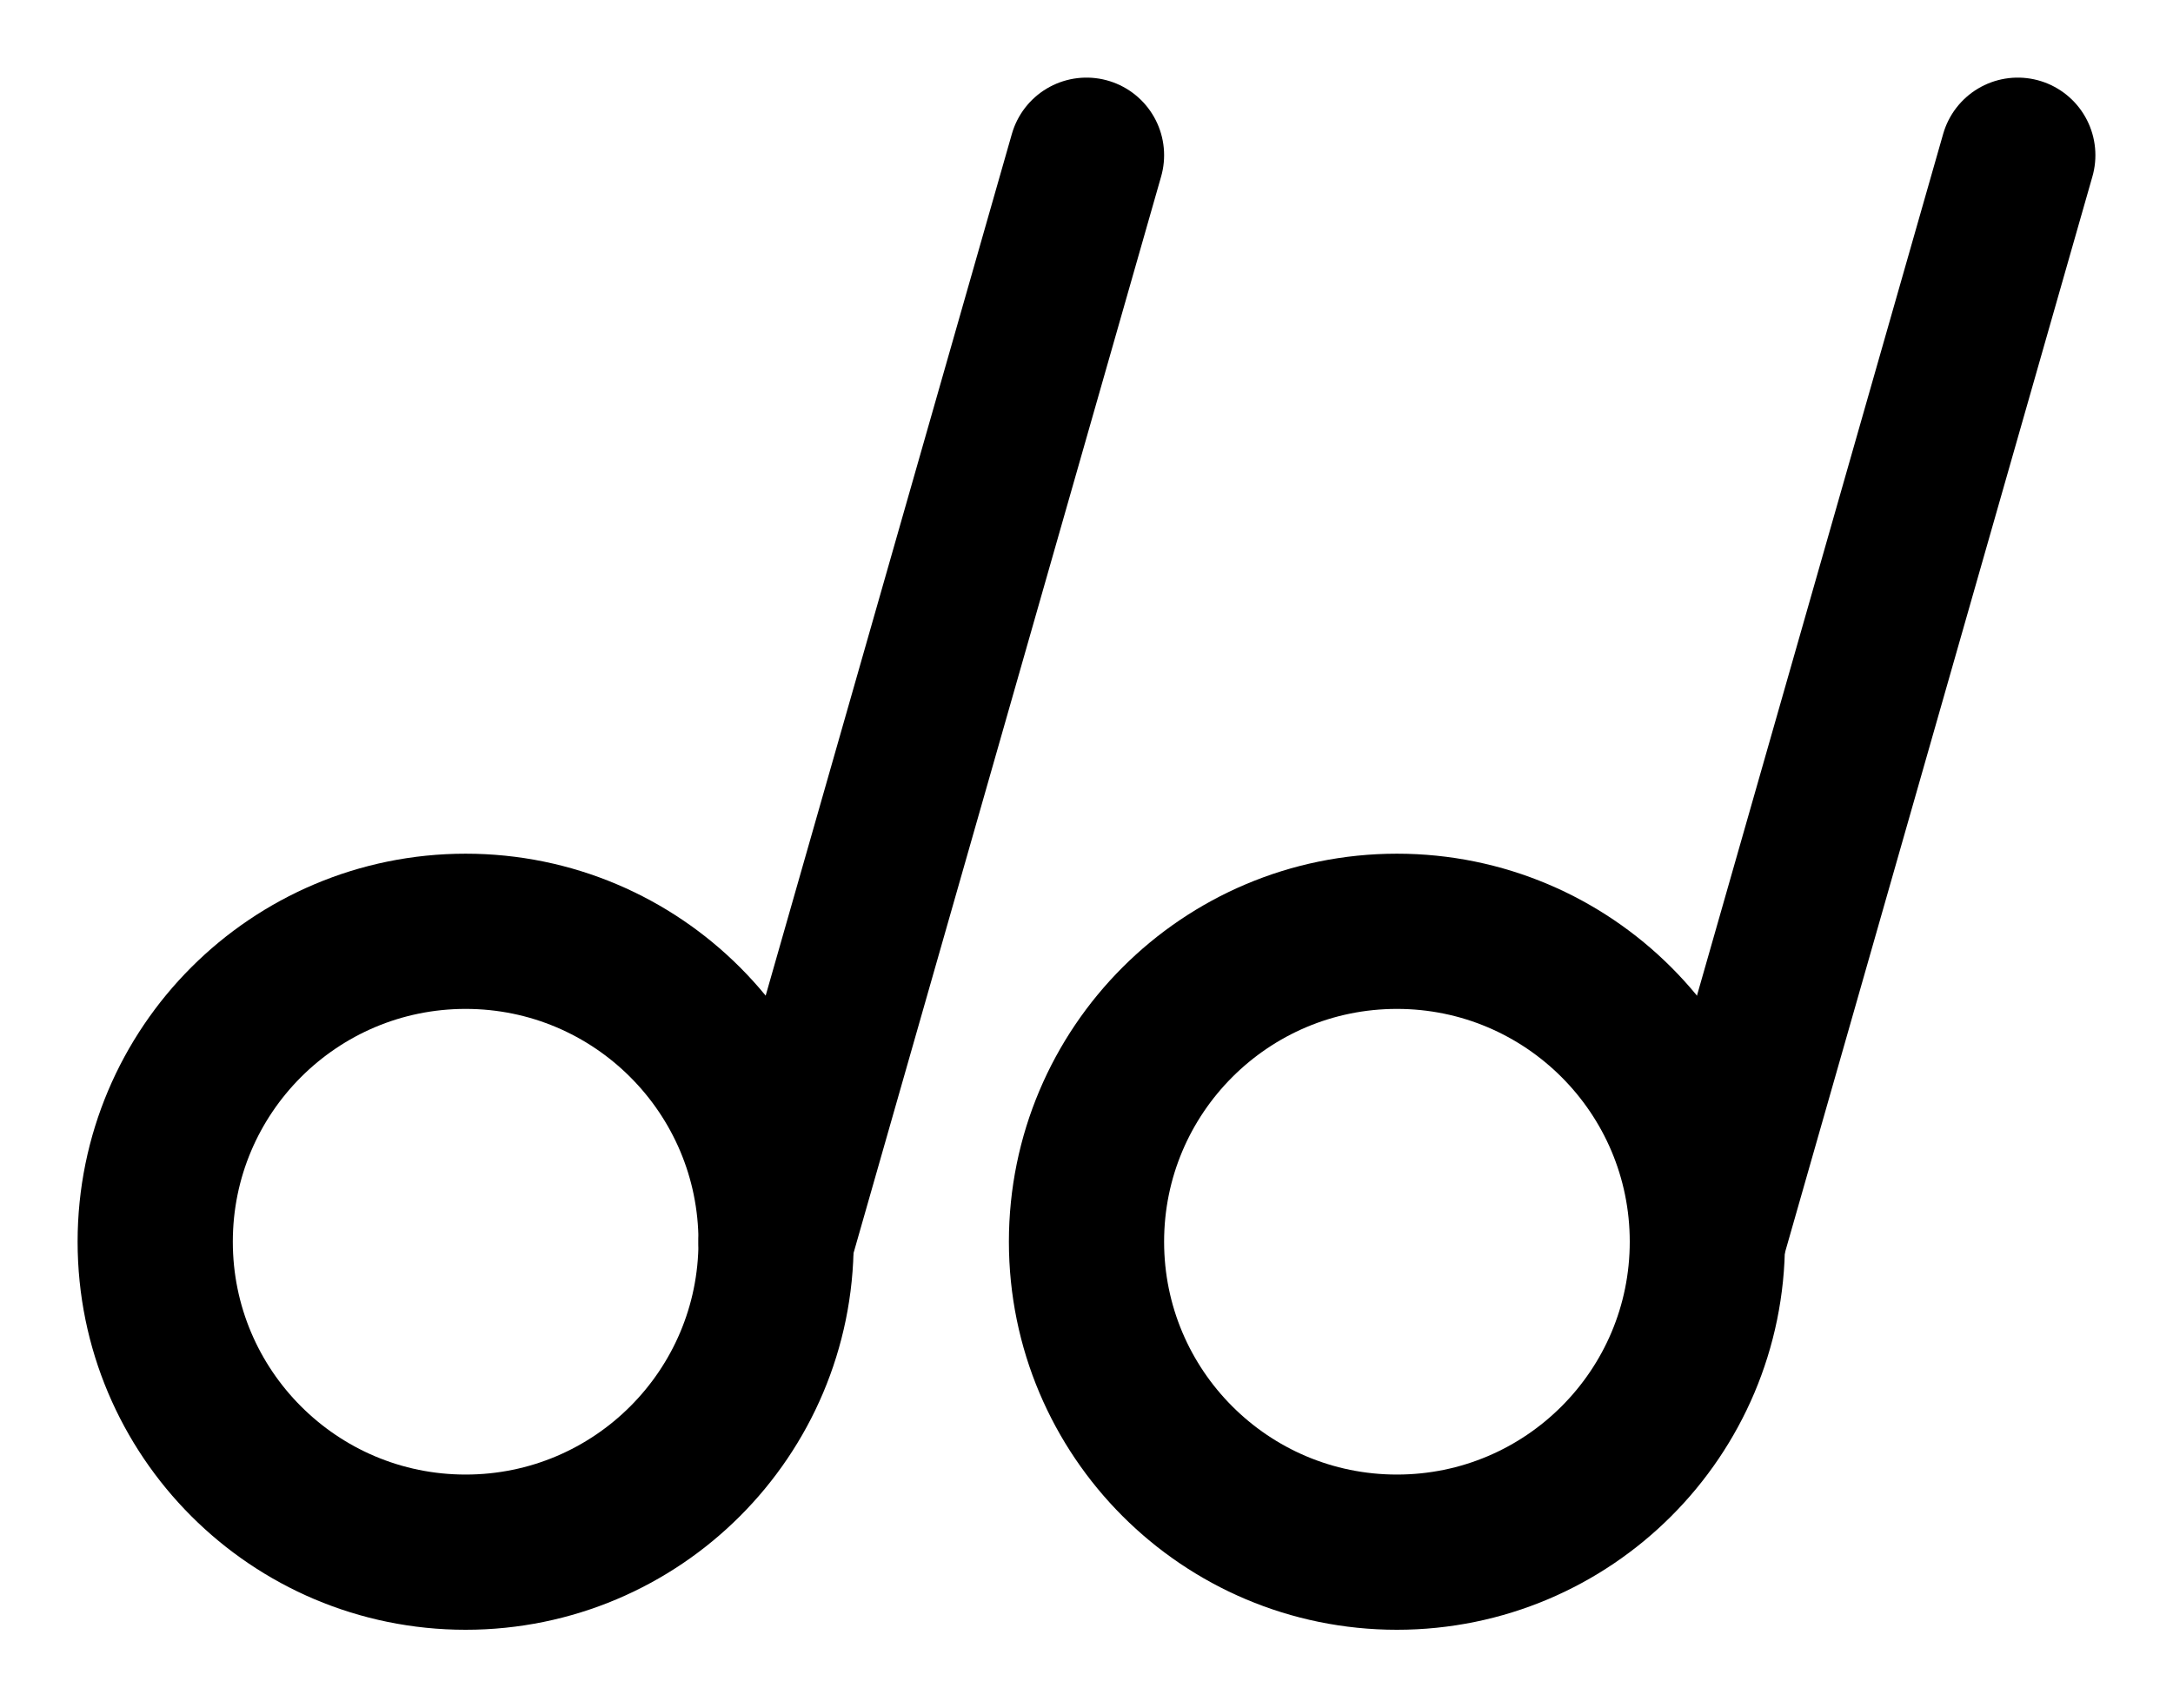
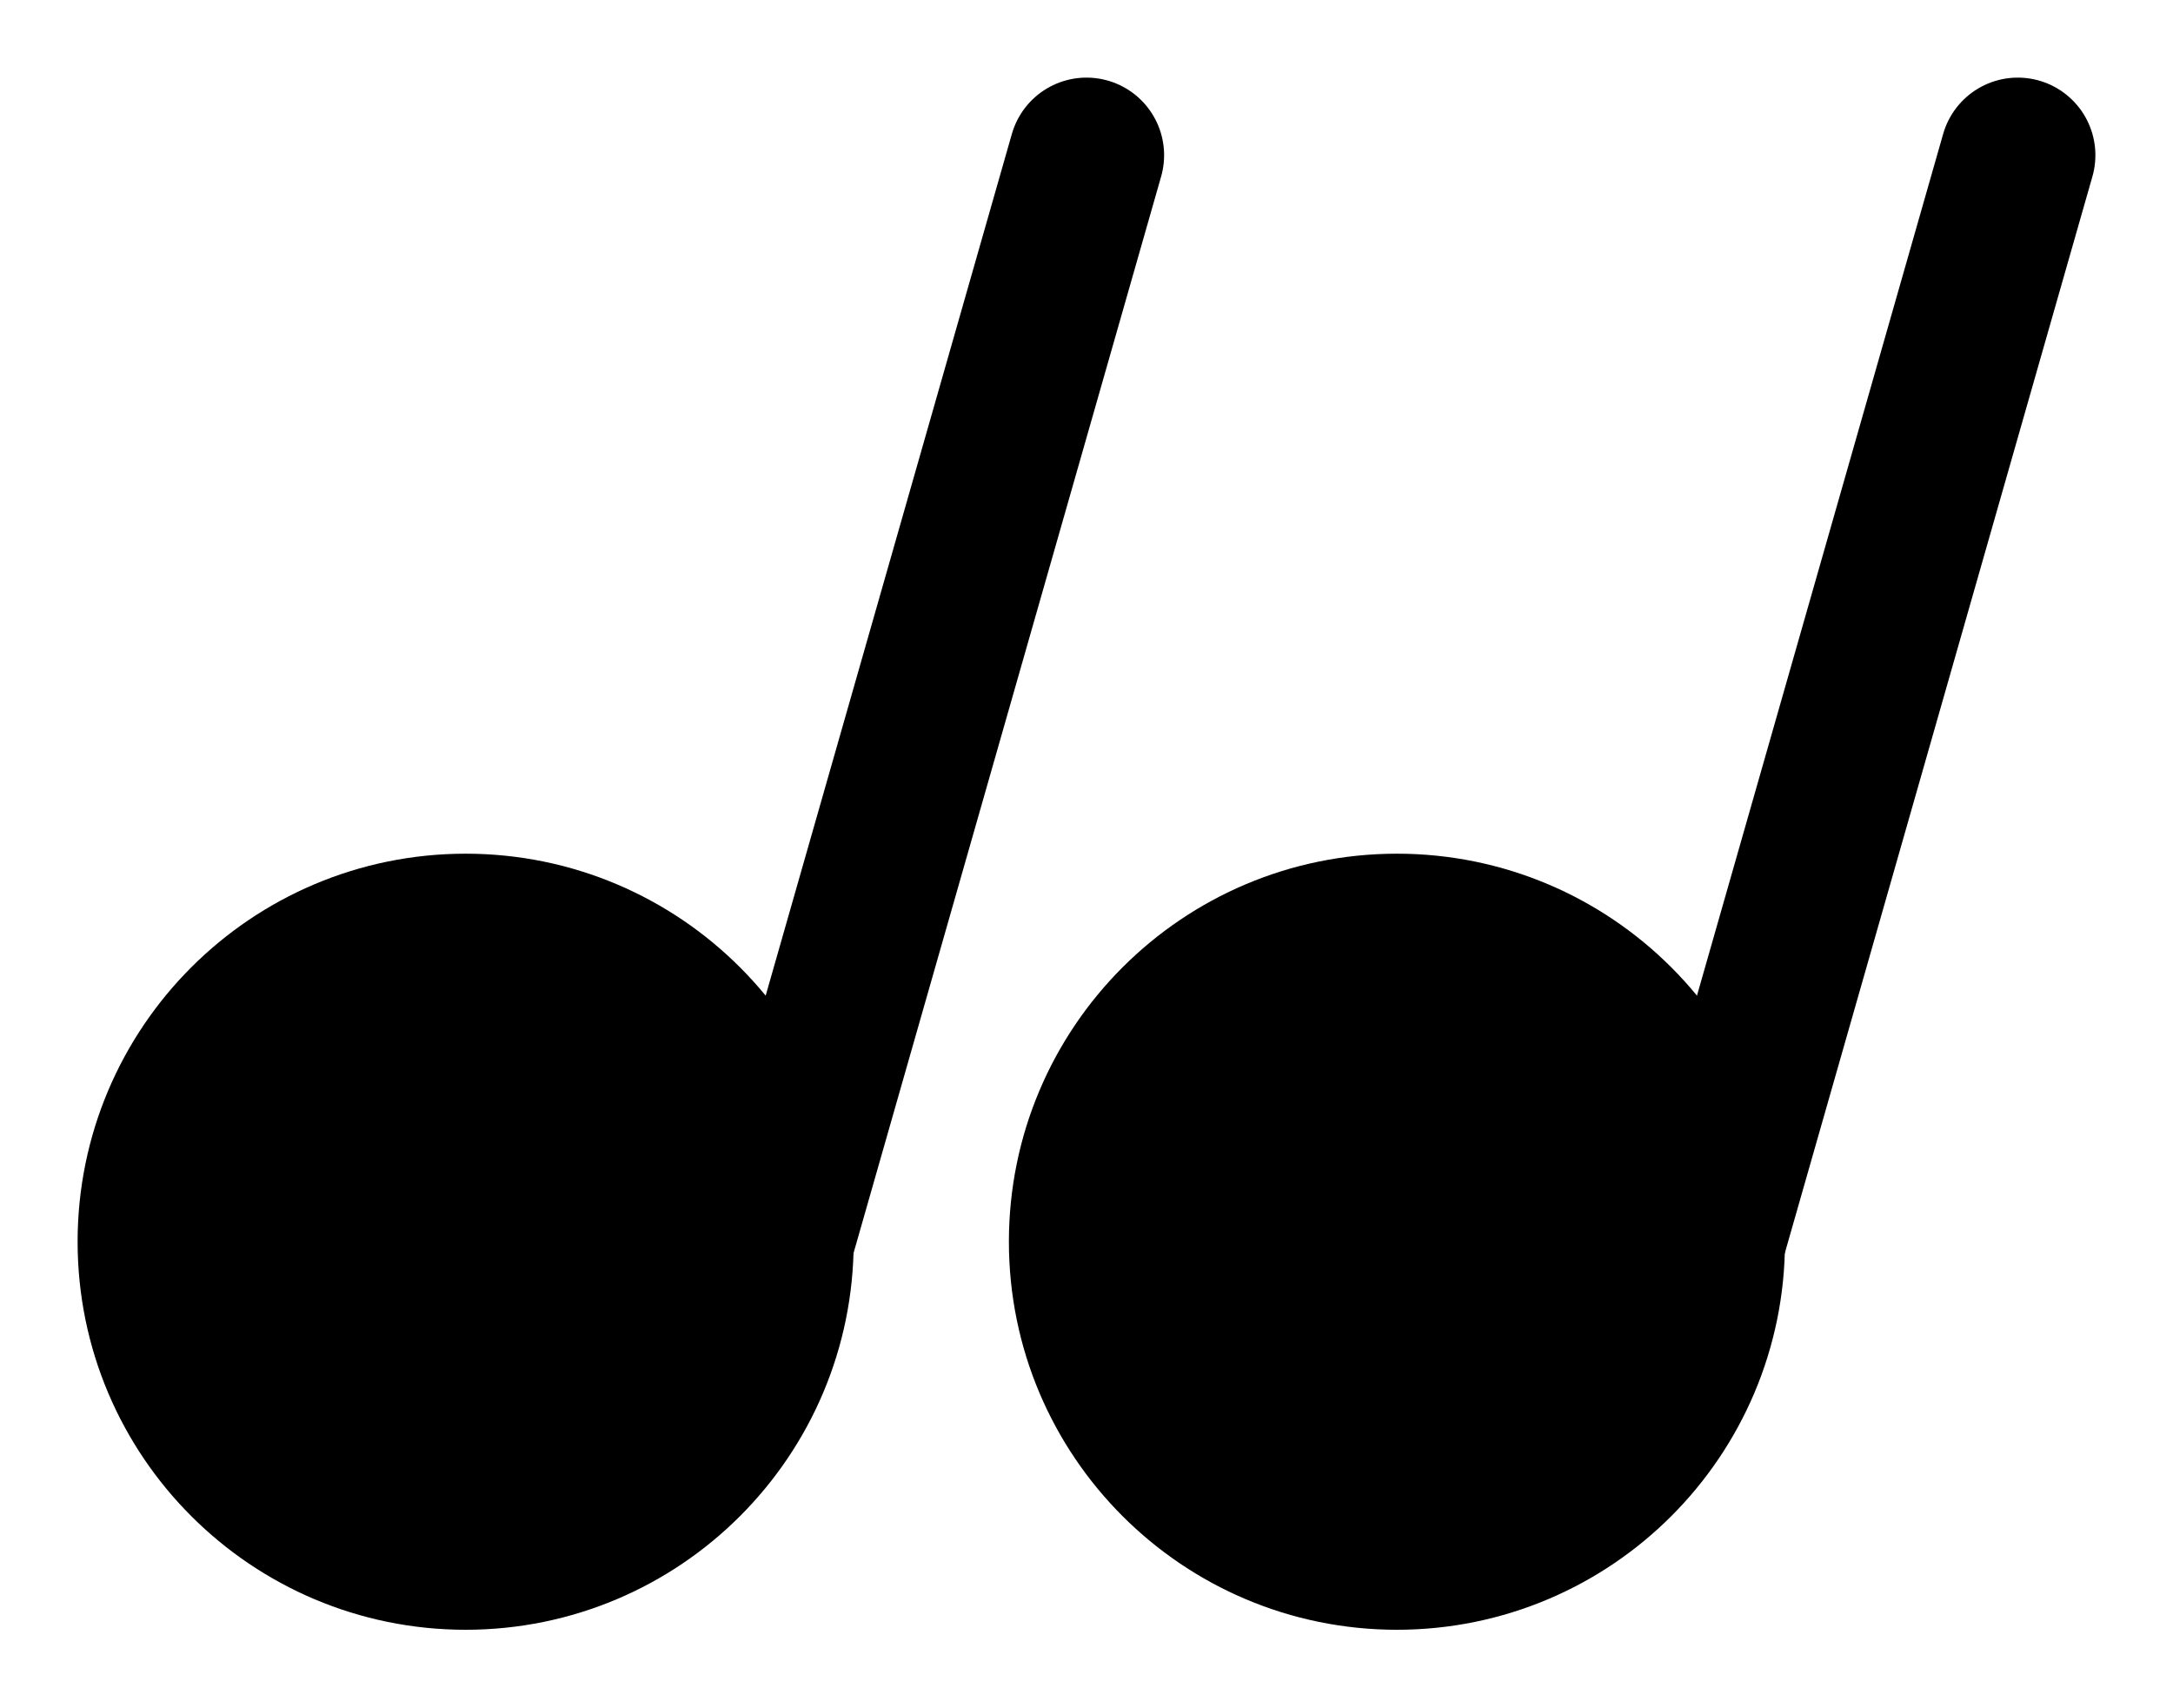
<svg xmlns="http://www.w3.org/2000/svg" height="11" viewBox="0 0 14 11" width="14">
  <g fill="none" fill-rule="evenodd" stroke="#000" stroke-linejoin="round">
-     <circle cx="3" cy="8" r="2" stroke-linecap="square" />
-     <circle cx="9" cy="8" r="2" stroke-linecap="square" />
+     <circle cx="3" cy="8" fill="#000" r="2" stroke-linecap="square" />
+     <circle cx="9" cy="8" fill="#000" r="2" stroke-linecap="square" />
    <g stroke-linecap="round">
      <path d="m5 8 2-7" />
      <path d="m11 8 2-7" />
    </g>
  </g>
</svg>
